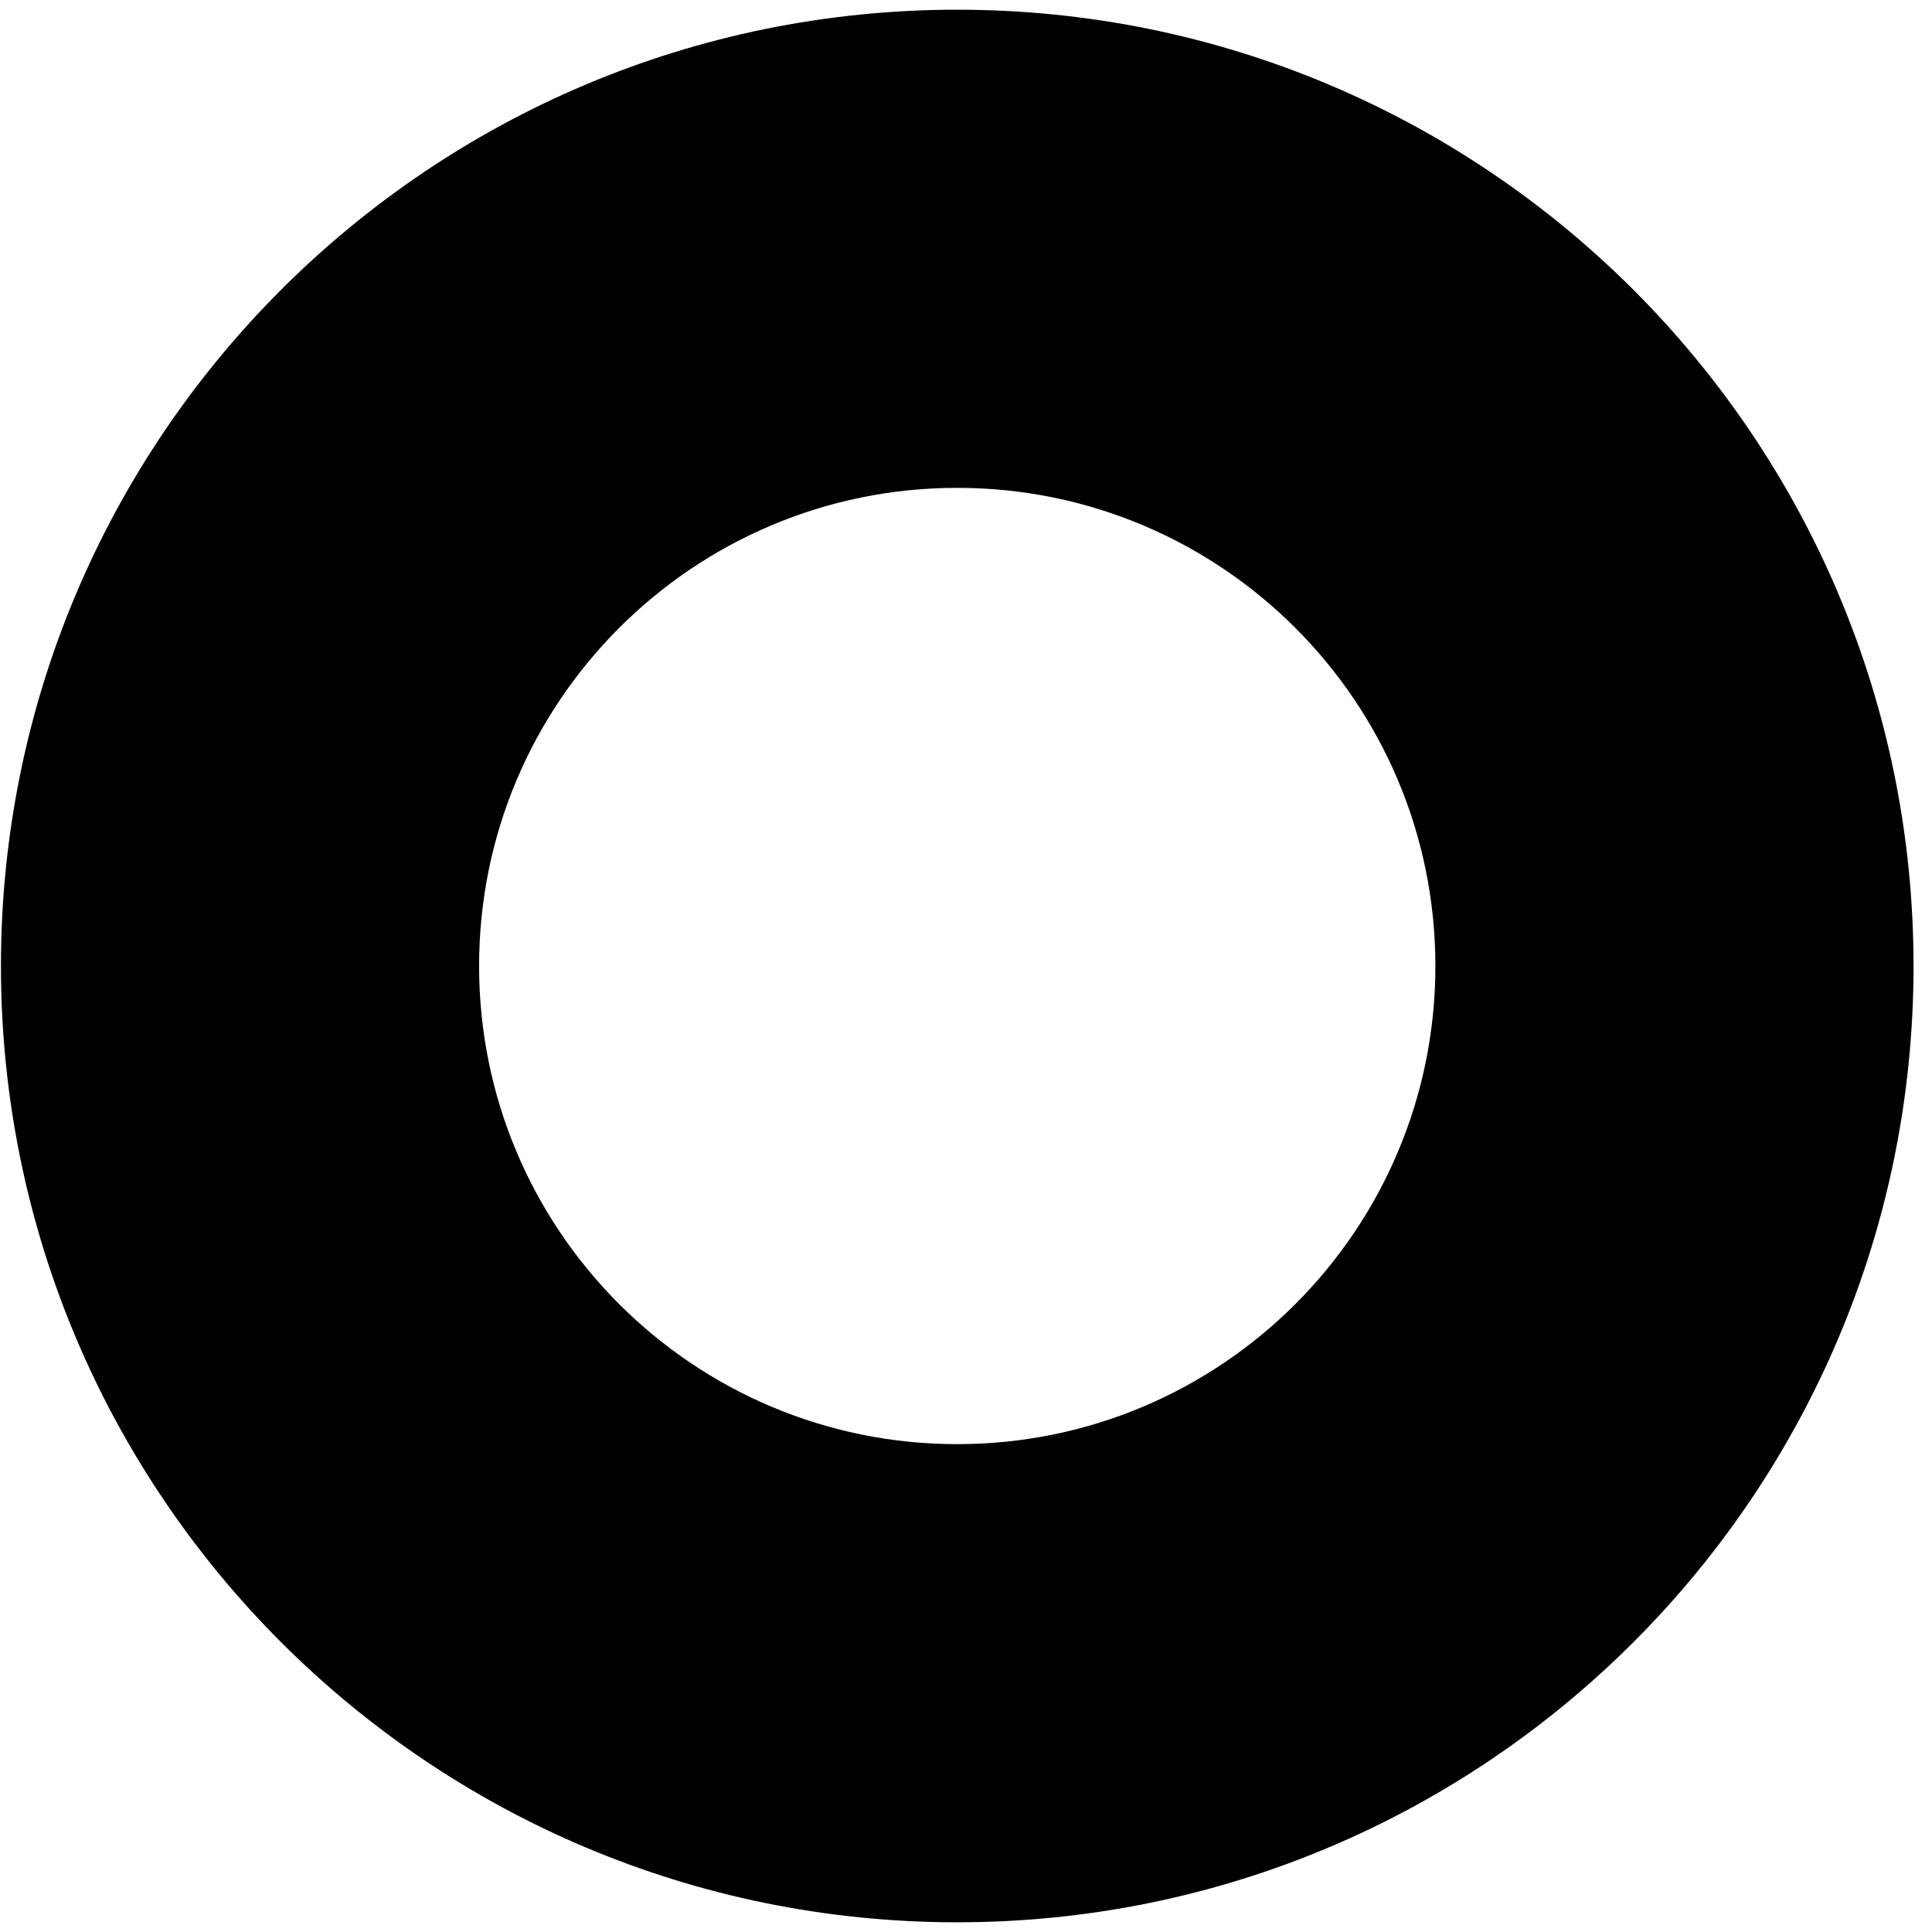
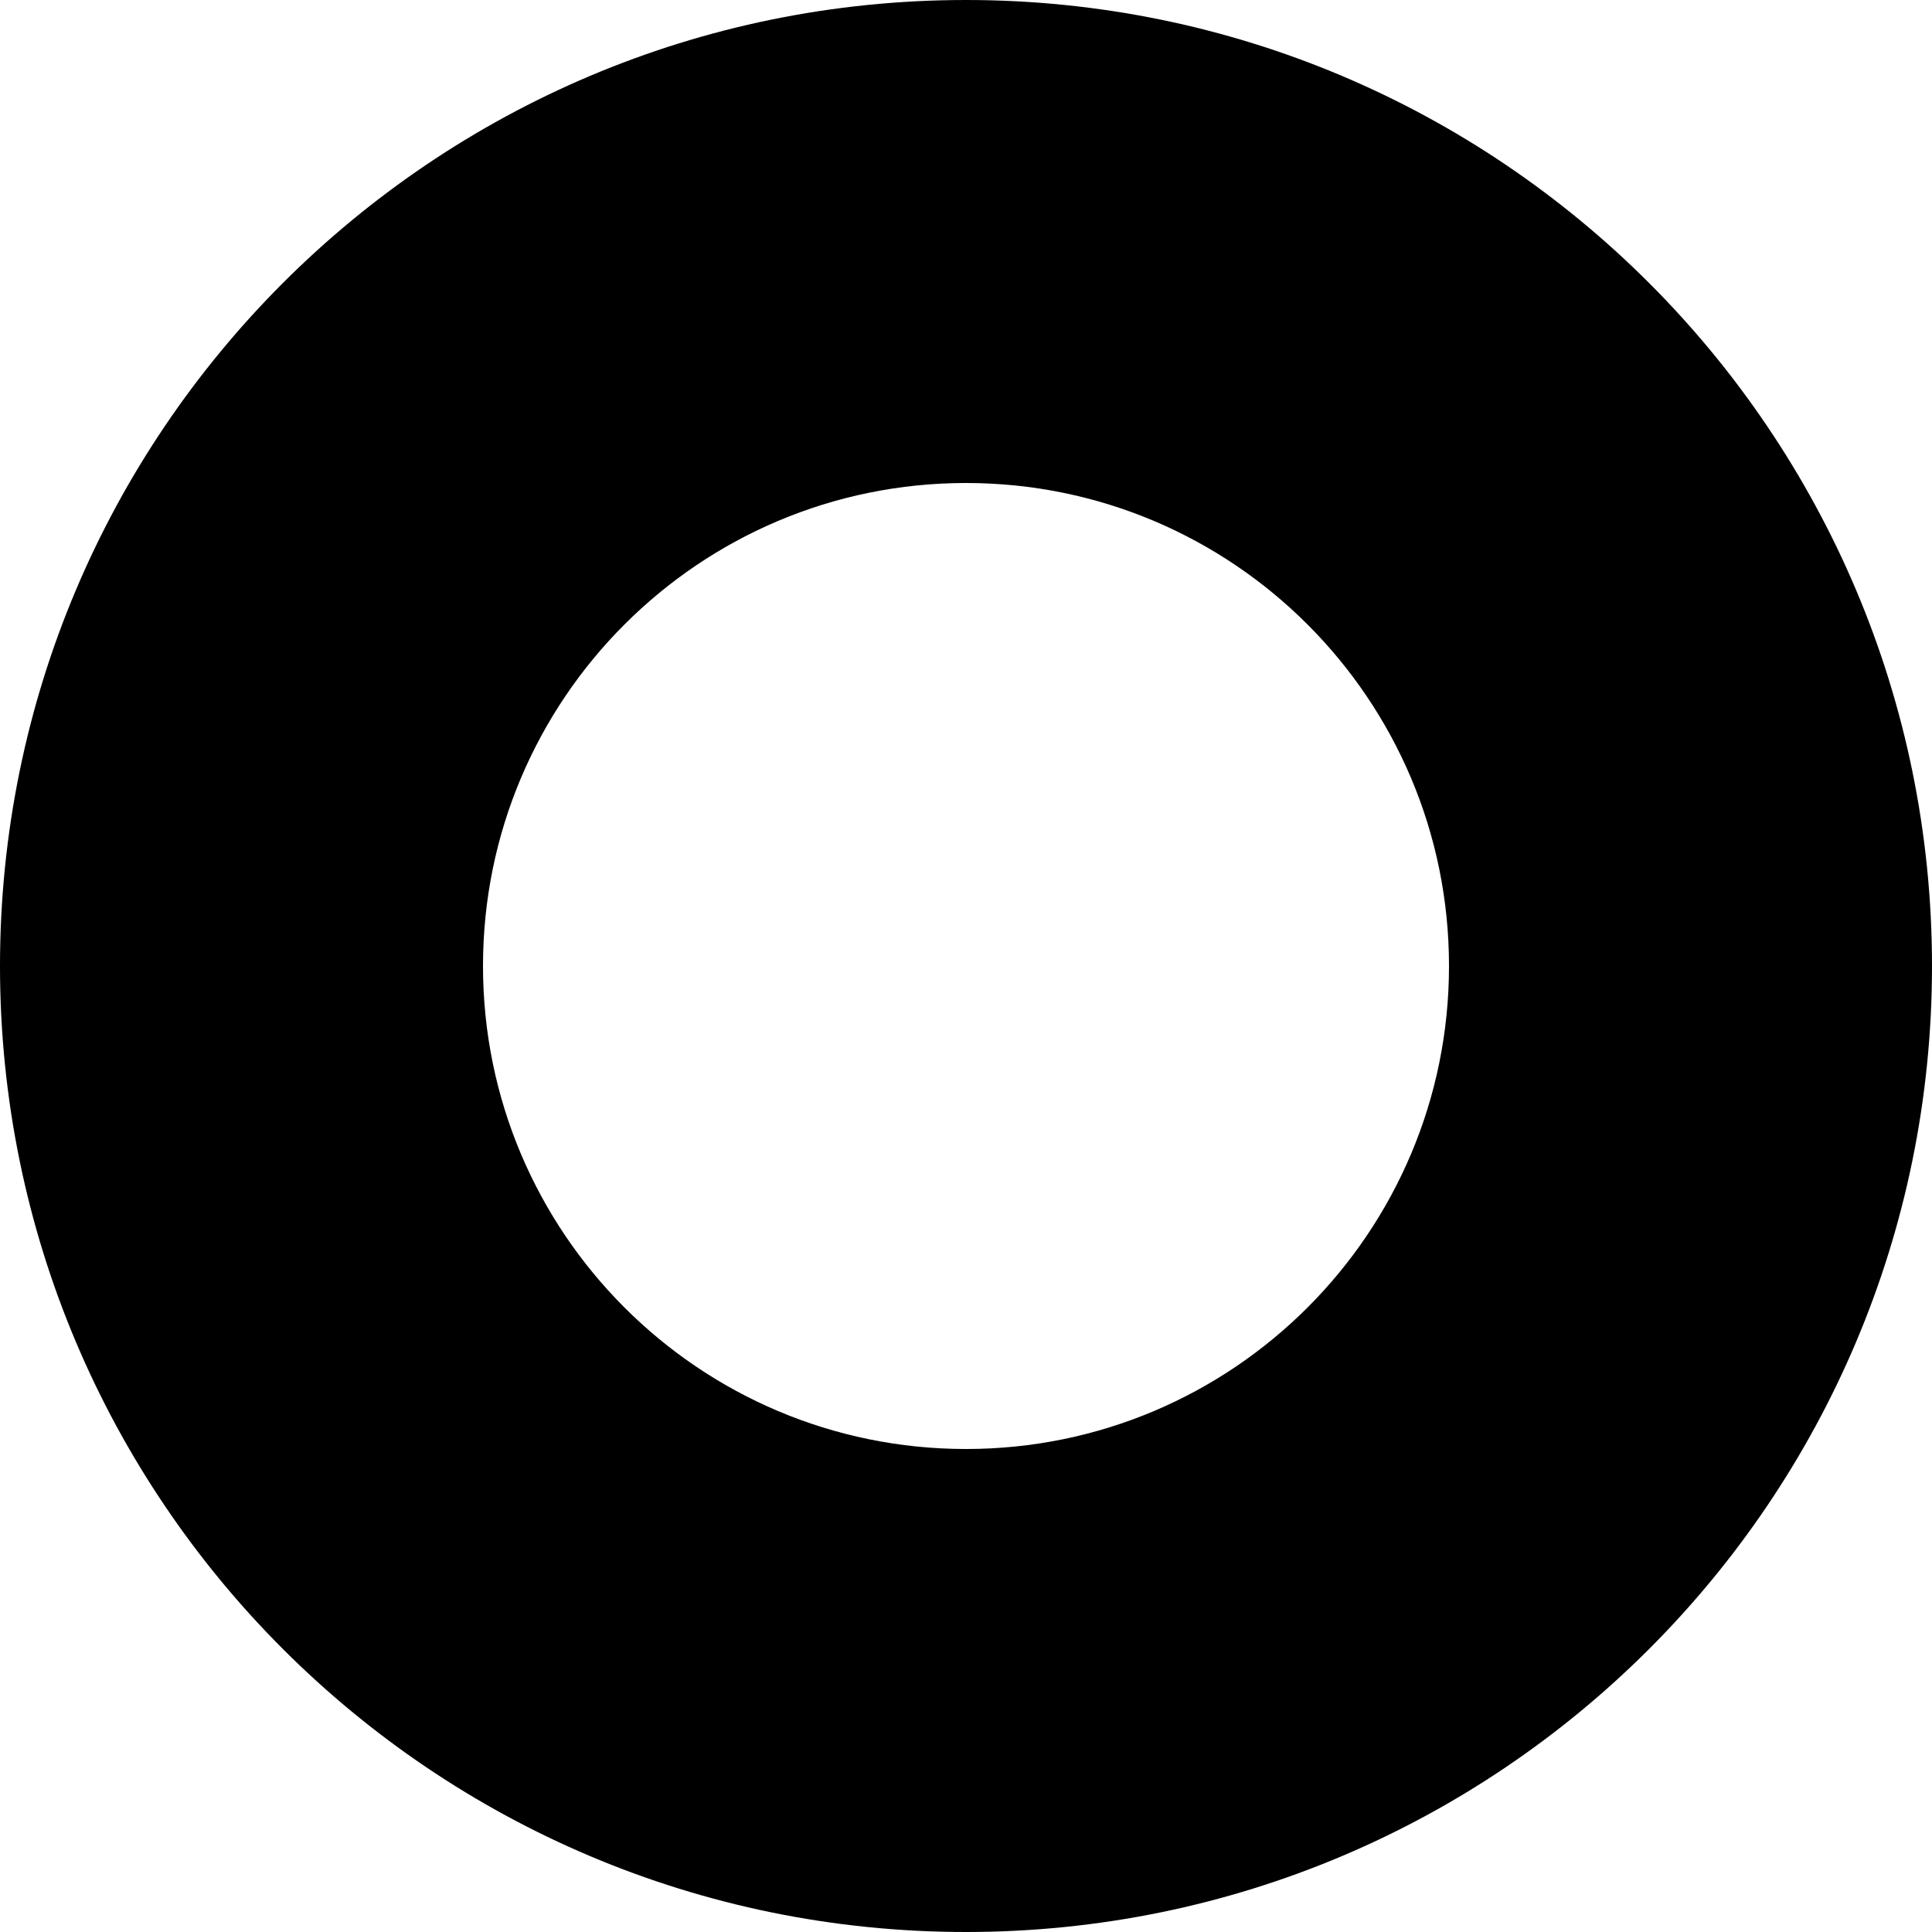
- <svg xmlns="http://www.w3.org/2000/svg" width="987.979" height="997.019" id="svg2" version="1.0">
+ <svg xmlns="http://www.w3.org/2000/svg" width="512" height="512" id="svg2" version="1.0">
  <defs id="defs4" />
-   <g id="layer1" transform="translate(-374.2178,422.7827)">
-     <path d="m 868.207,569.227 c -272.535,0 -493.5,-220.965 -493.5,-493.5 0,-272.535 220.965,-493.5 493.5,-493.5 272.535,0 493.5,220.965 493.5,493.5 0,272.535 -220.965,493.5 -493.5,493.5 z m 0,-740.25 c -136.268,0 -246.75,110.482 -246.75,246.75 0,136.268 110.482,246.75 246.75,246.75 136.268,0 246.75,-110.482 246.75,-246.75 0,-136.268 -110.482,-246.75 -246.75,-246.75 z" id="path2989" />
+   <g id="layer1" transform="translate(-374.2178,-62.23637)">
+     <path d="m 630.218,574.236 c -141.376,0 -256,-114.624 -256,-256 0,-141.376 114.624,-256 256,-256 141.376,0 256,114.624 256,256 0,141.376 -114.624,256 -256,256 z m 0,-384 c -70.688,0 -128,57.312 -128,128 0,70.688 57.312,128 128,128 70.688,0 128,-57.312 128,-128 0,-70.688 -57.312,-128 -128,-128 z" id="path2989" />
  </g>
</svg>
